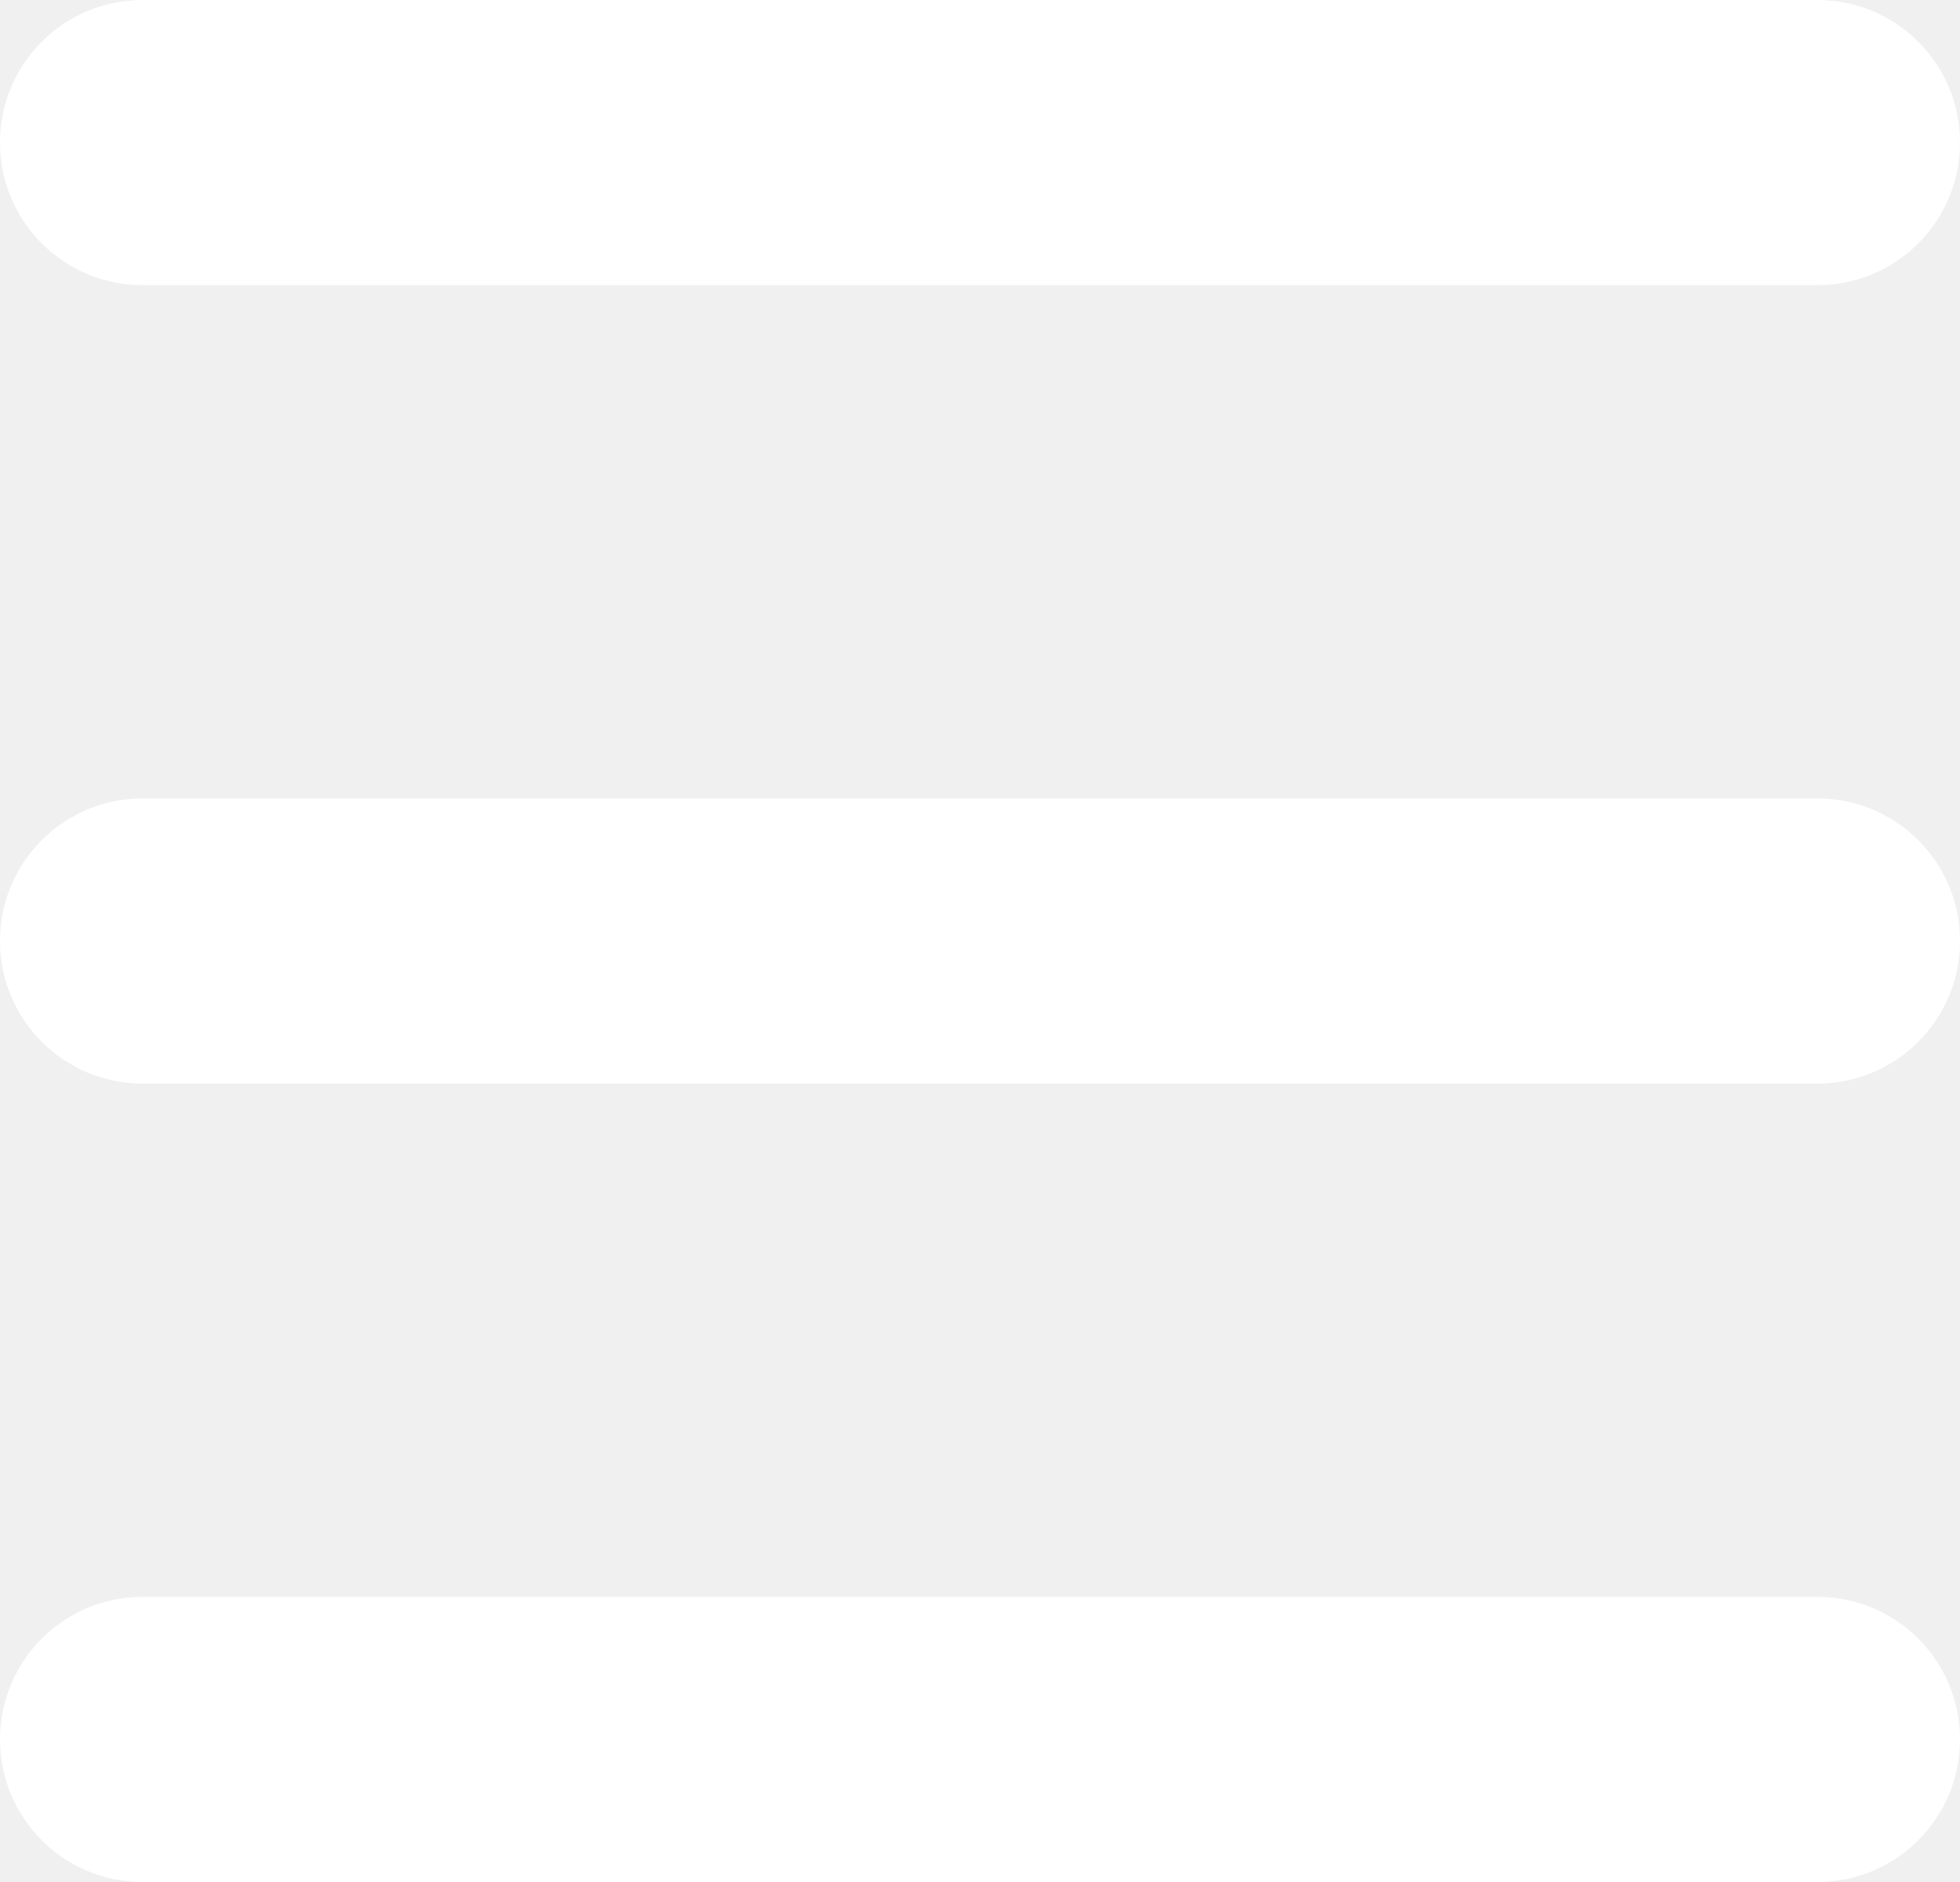
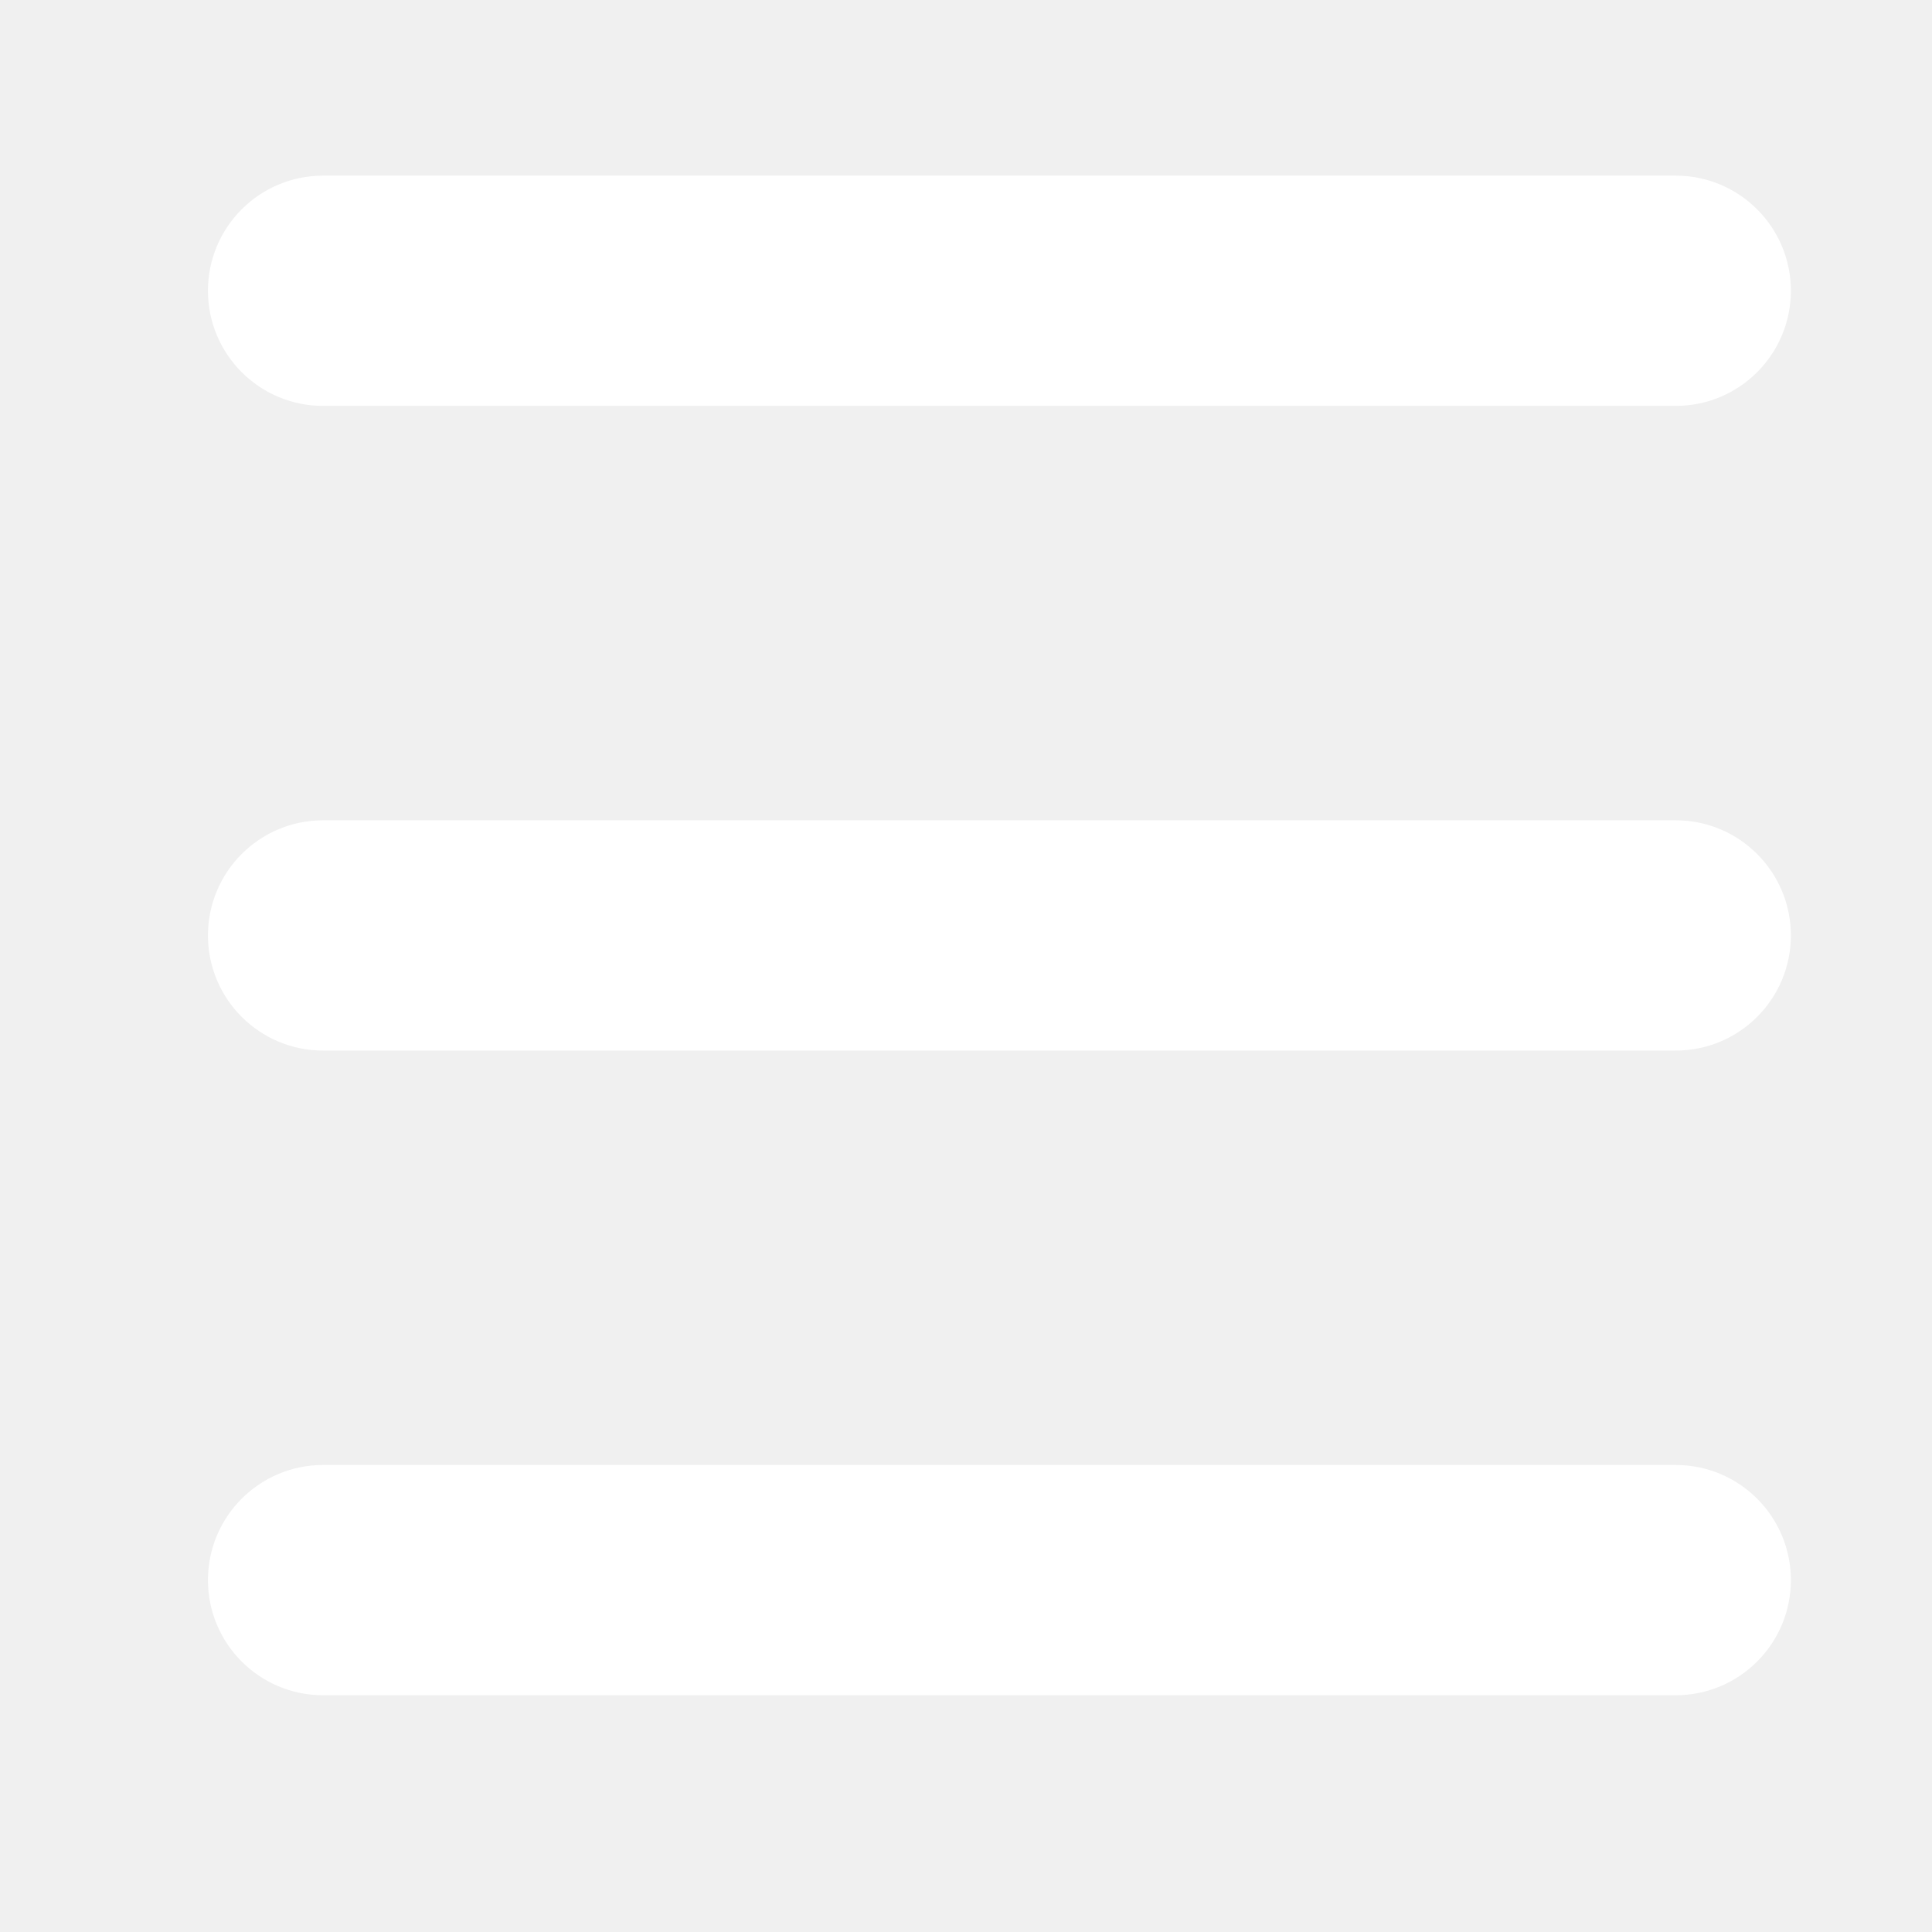
- <svg xmlns="http://www.w3.org/2000/svg" width="25" height="24" viewBox="0 0 25 24" fill="none">
-   <rect x="0" width="25" height="3.636" rx="1.818" fill="white" />
-   <rect x="0" y="10.182" width="25" height="3.636" rx="1.818" fill="white" />
-   <rect x="0" y="20.364" width="25" height="3.636" rx="1.818" fill="white" />
+ <svg xmlns="http://www.w3.org/2000/svg" width="22" height="22" viewBox="0 0 22 22" fill="none">
+   <rect x="2.368" y="2" width="18.025" height="2.622" rx="1.311" fill="white" />
+   <rect x="2.368" y="9.341" width="18.025" height="2.622" rx="1.311" fill="white" />
+   <rect x="2.368" y="16.682" width="18.025" height="2.622" rx="1.311" fill="white" />
</svg>
